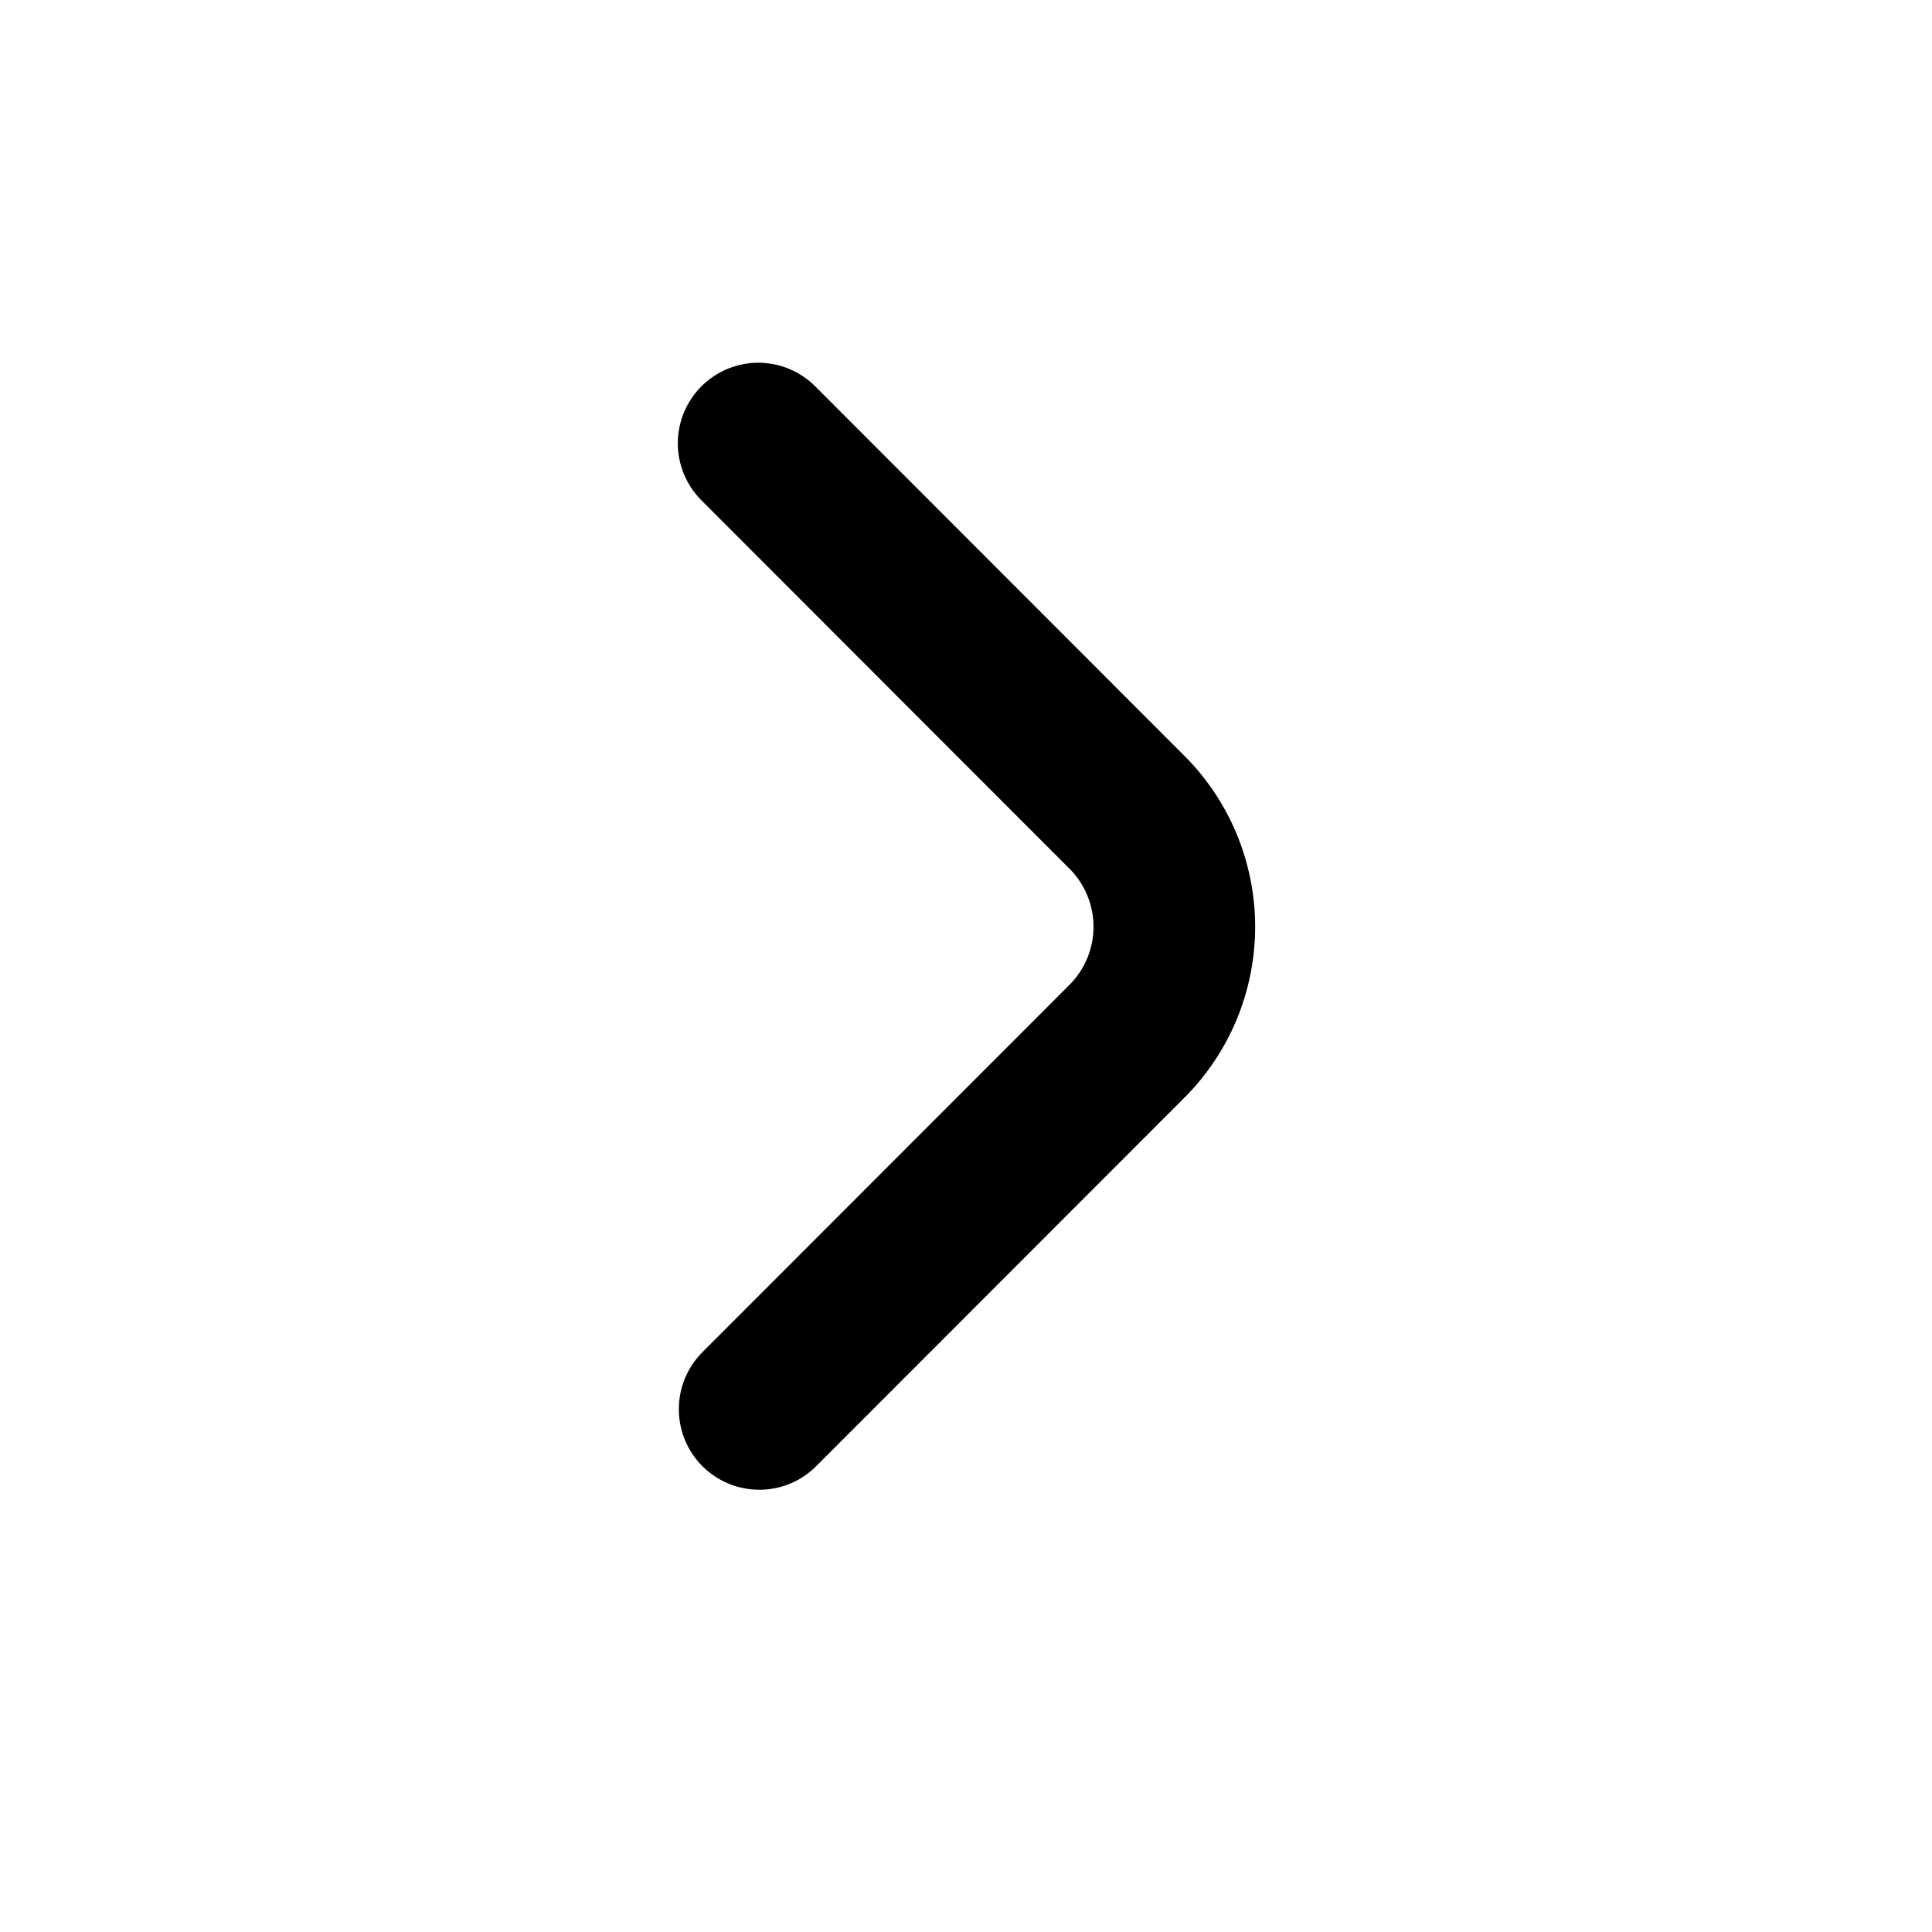
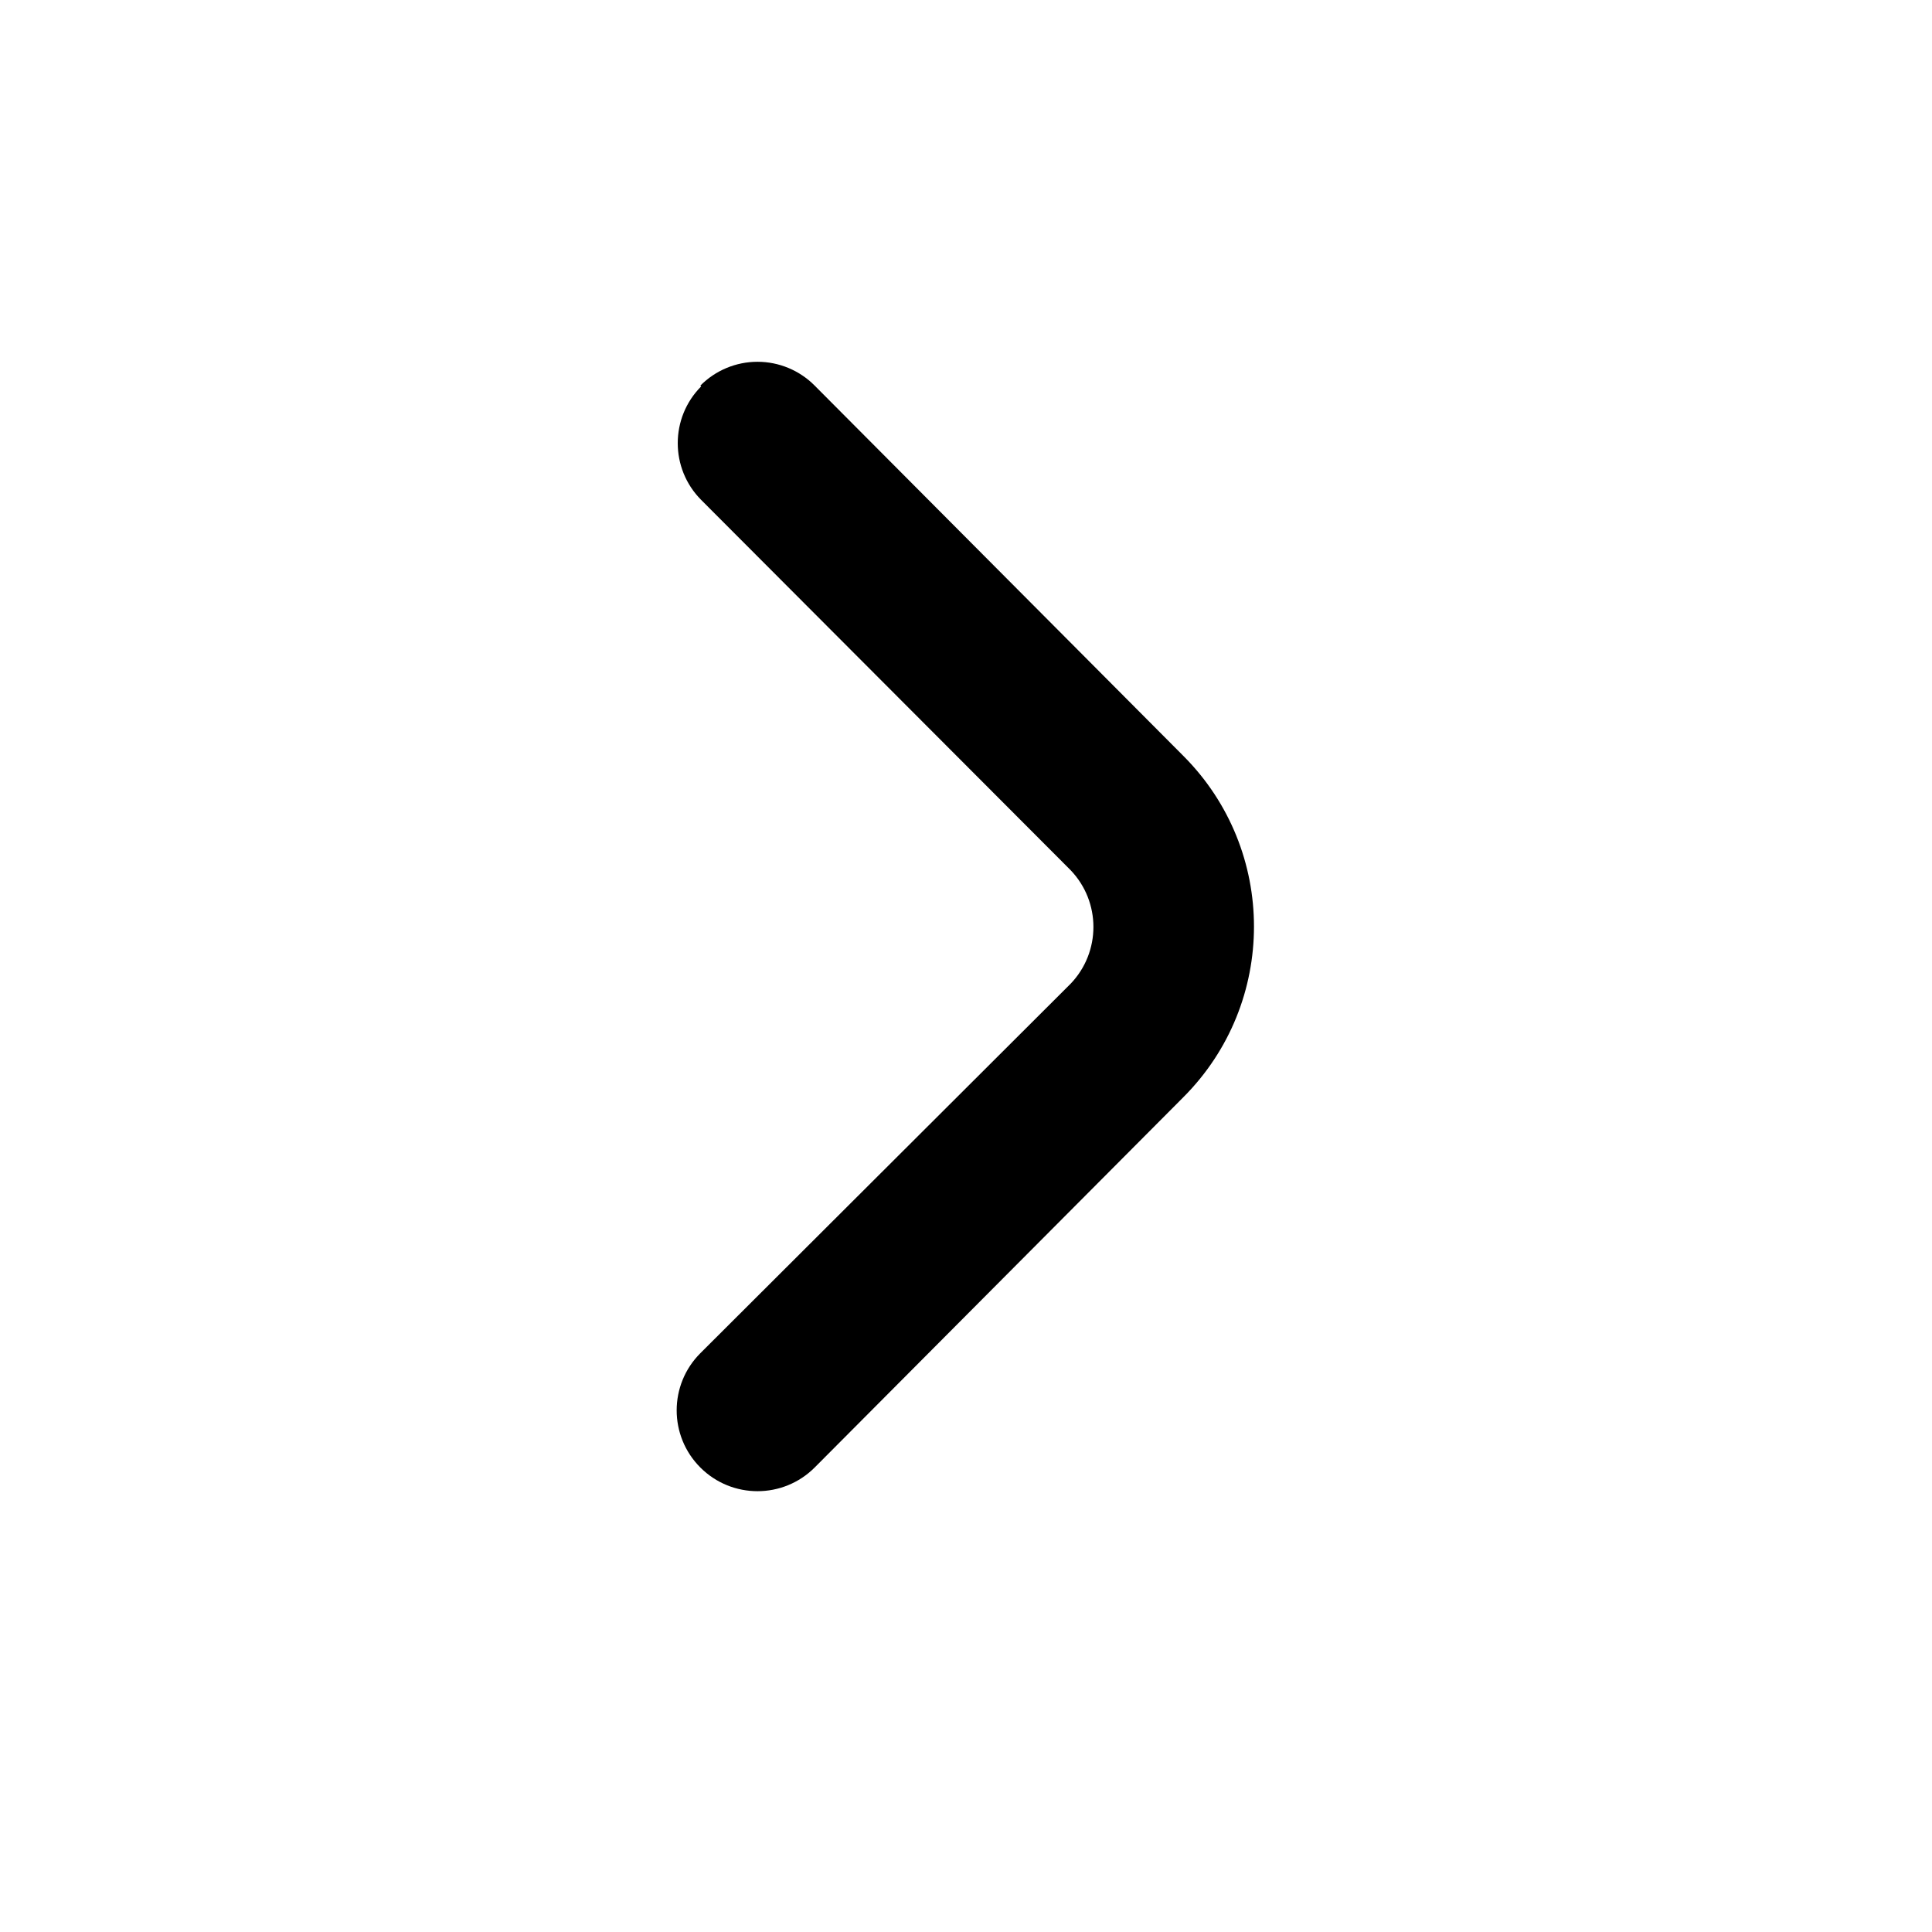
<svg xmlns="http://www.w3.org/2000/svg" width="24" height="24" viewBox="0 0 24 24" fill="none">
-   <path d="M8.713 4.799C8.526 4.987 8.42 5.242 8.42 5.507C8.42 5.772 8.526 6.027 8.713 6.215L13.299 10.805C13.482 10.995 13.584 11.249 13.584 11.512C13.584 11.776 13.482 12.03 13.299 12.22L8.713 16.81C8.531 16.999 8.43 17.252 8.433 17.514C8.435 17.777 8.54 18.028 8.725 18.213C8.911 18.399 9.162 18.504 9.424 18.506C9.686 18.509 9.939 18.408 10.127 18.225L14.713 13.636C14.992 13.357 15.213 13.026 15.364 12.662C15.514 12.298 15.592 11.907 15.592 11.513C15.592 11.118 15.514 10.728 15.364 10.364C15.213 9.999 14.992 9.668 14.713 9.389L10.127 4.799C9.94 4.612 9.685 4.506 9.42 4.506C9.155 4.506 8.901 4.612 8.713 4.799Z" fill="CurrentColor" />
+   <path fill="CurrentColor" d="M8.71 4.8a1 1 0 0 0 0 1.41l4.59 4.6a1.02 1.02 0 0 1 0 1.41L8.7 16.81a1 1 0 0 0 1.42 1.42l4.58-4.6a3 3 0 0 0 0-4.24l-4.58-4.6a1 1 0 0 0-1.42 0Z" />
</svg>
